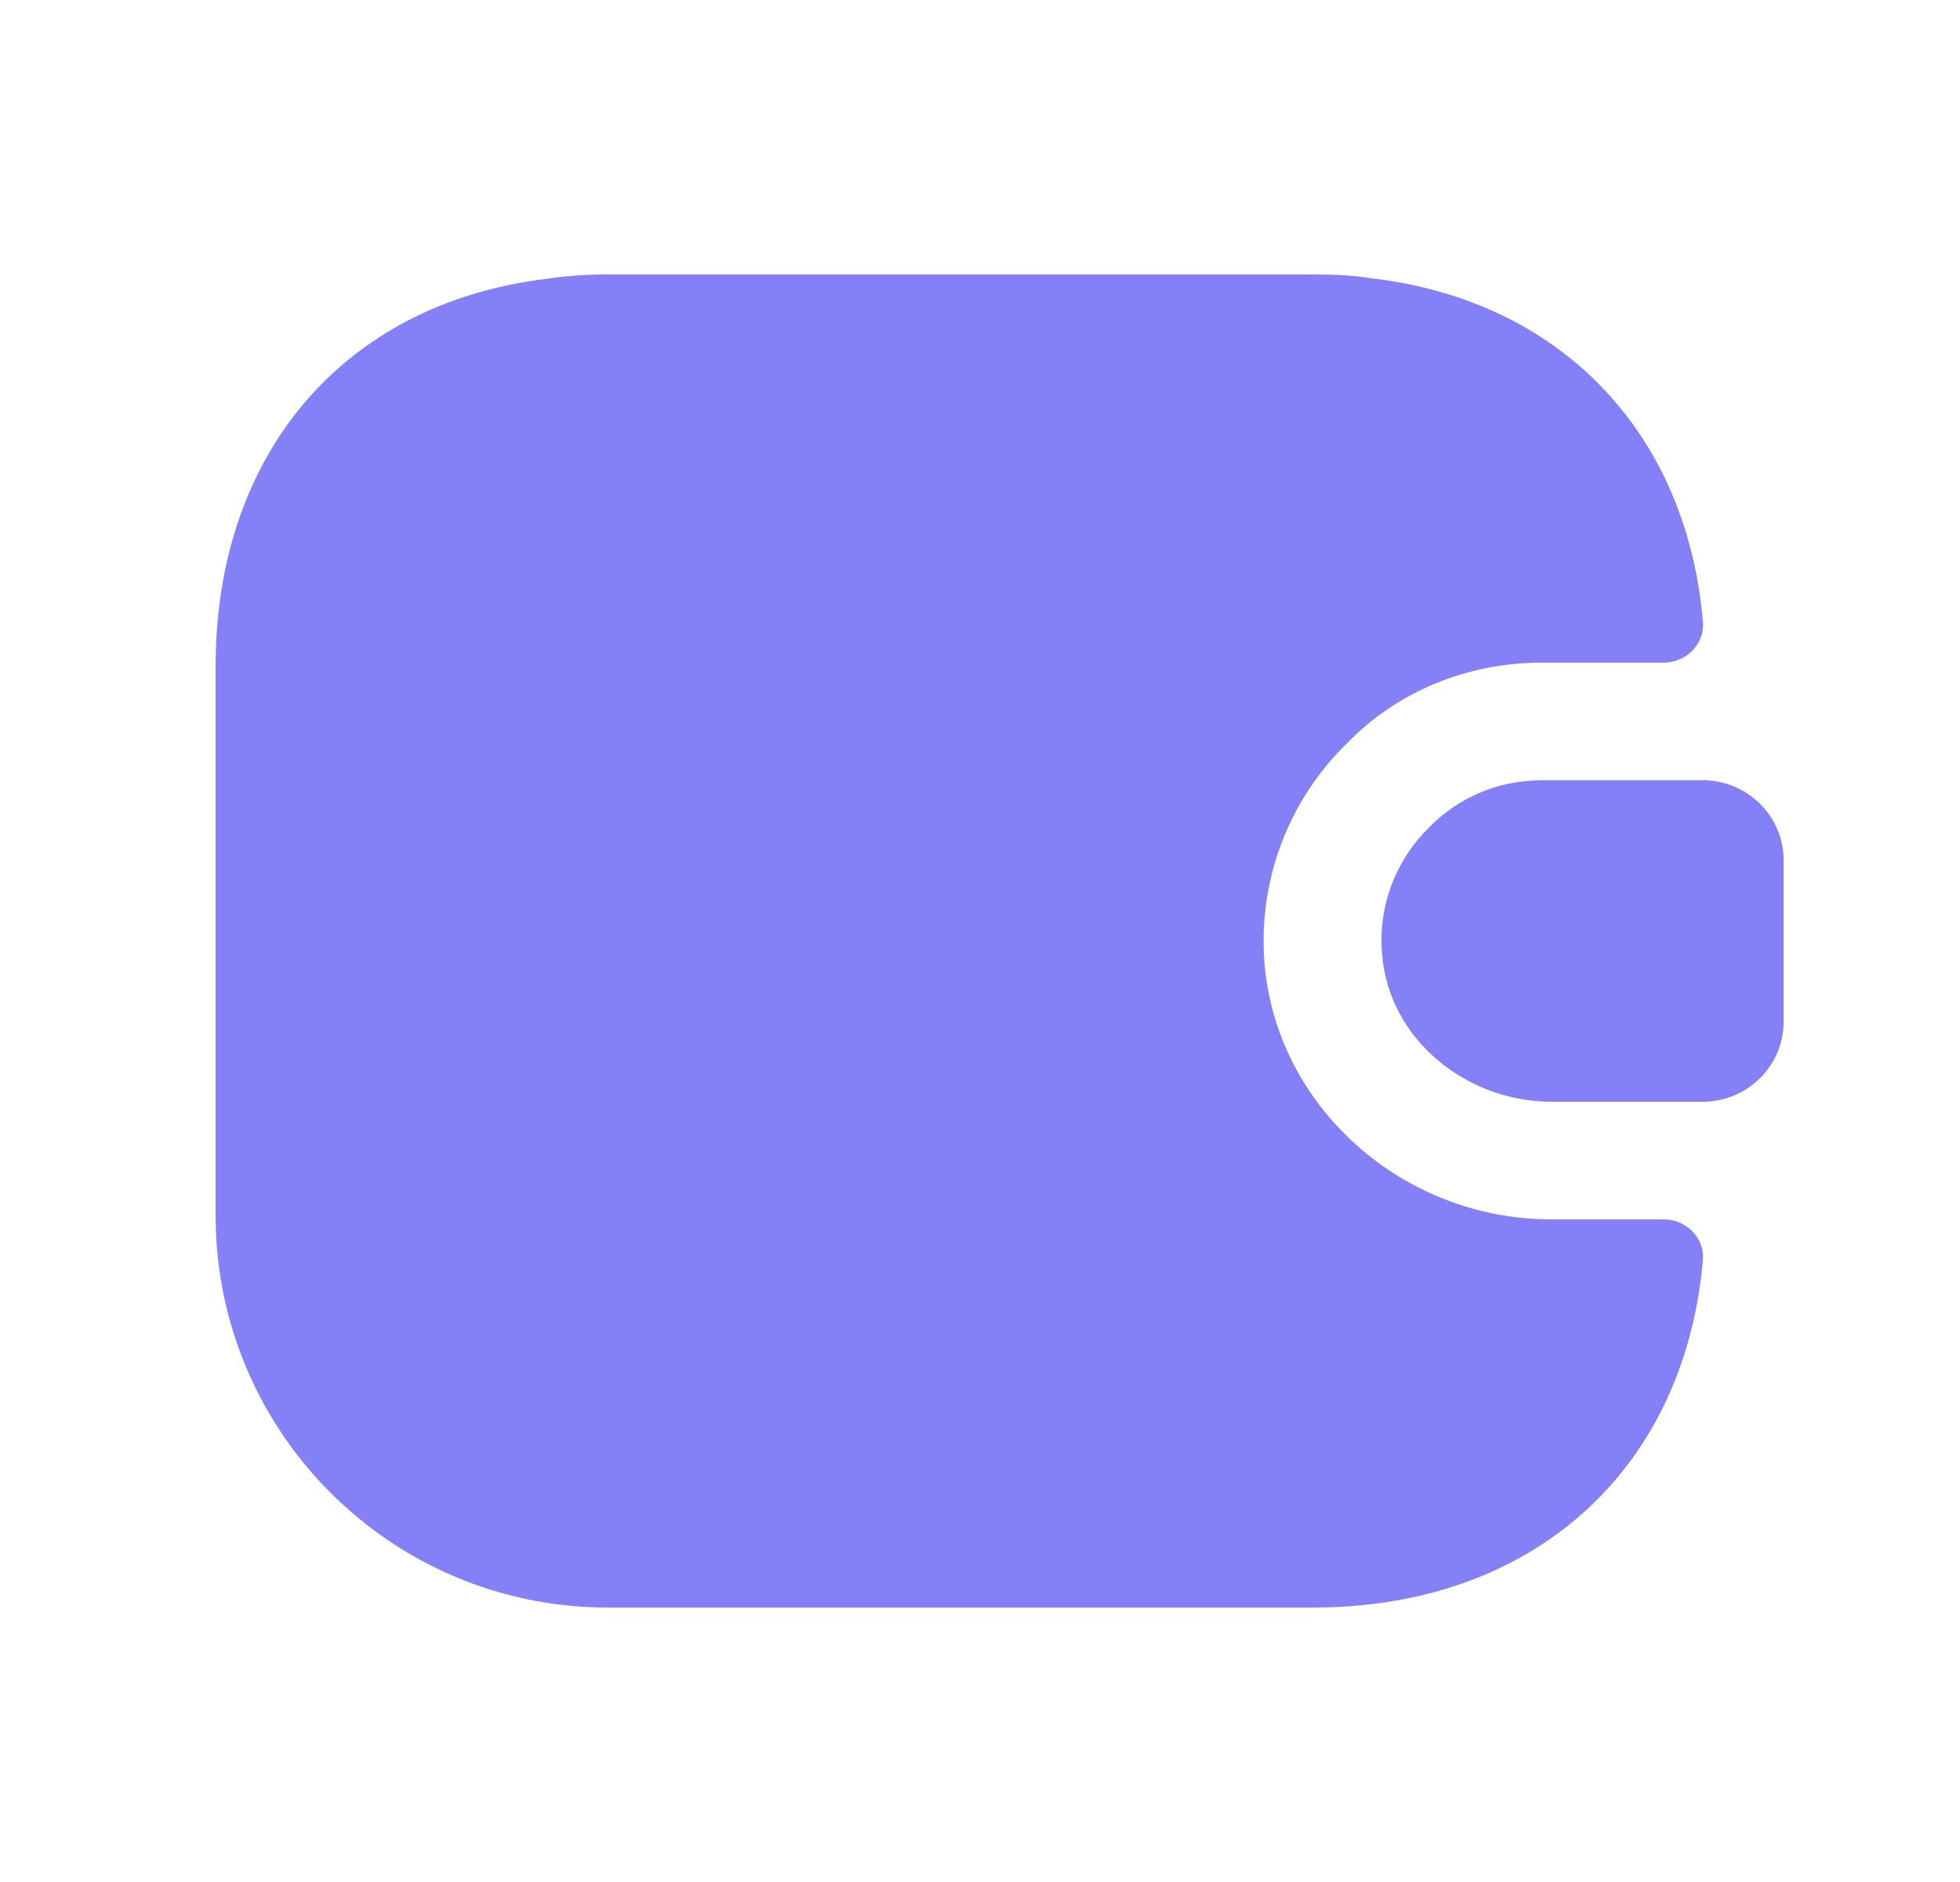
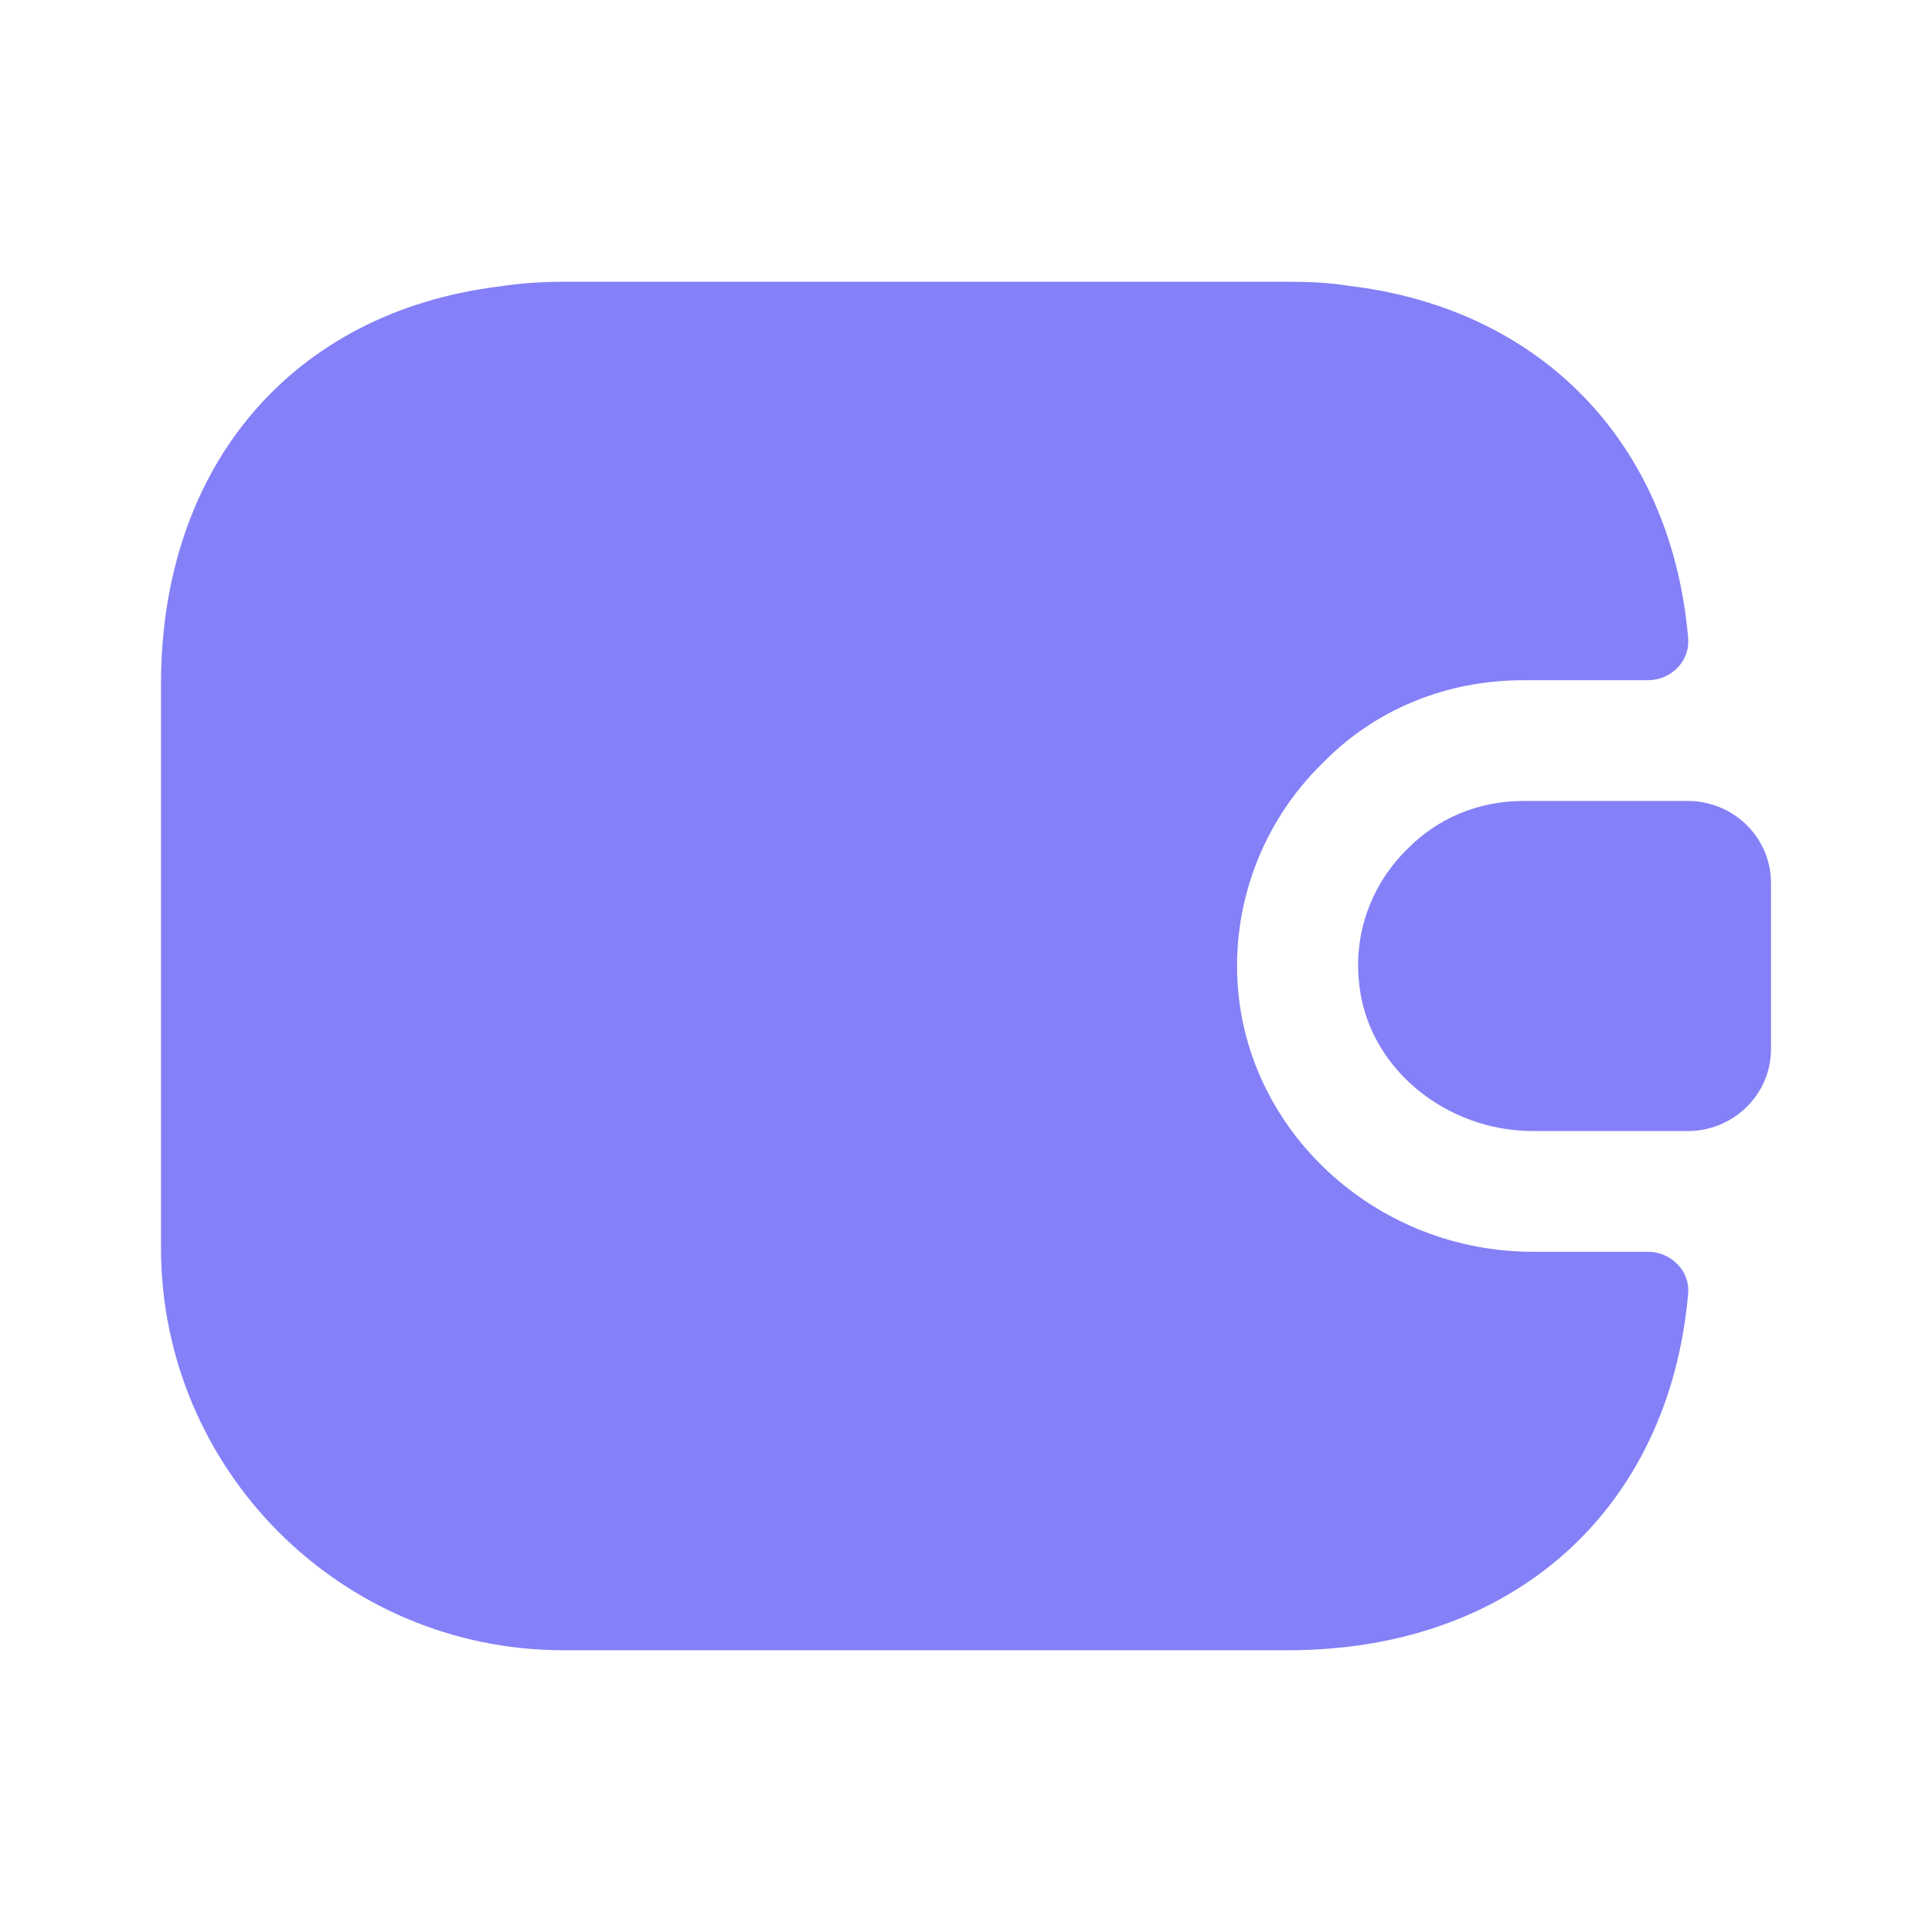
- <svg xmlns="http://www.w3.org/2000/svg" width="25" height="24" viewBox="0 0 25 24" fill="none">
-   <mask id="mask0_2115_31602" style="mask-type:alpha" maskUnits="userSpaceOnUse" x="0" y="0" width="25" height="24">
-     <path d="M21.72 16.08C21.48 18.75 19.55 20.5 16.75 20.5H7.75C4.99 20.5 2.75 18.26 2.75 15.5V8.5C2.75 5.78 4.39 3.88 6.94 3.56C7.2 3.52 7.47 3.5 7.75 3.5H16.75C17.01 3.5 17.26 3.51 17.5 3.55C19.89 3.83 21.51 5.5 21.72 7.92C21.75 8.21 21.51 8.45 21.22 8.45H19.67C18.71 8.45 17.82 8.82 17.18 9.48C16.42 10.22 16.04 11.26 16.13 12.3C16.29 14.12 17.89 15.55 19.79 15.55H21.22C21.51 15.55 21.75 15.79 21.72 16.08Z" fill="#292D32" />
-     <path d="M22.75 10.97V13.03C22.75 13.58 22.31 14.03 21.75 14.05H19.79C18.71 14.05 17.72 13.26 17.63 12.18C17.57 11.55 17.81 10.96 18.23 10.55C18.6 10.17 19.11 9.95 19.67 9.95H21.75C22.31 9.97 22.75 10.42 22.75 10.97Z" fill="#292D32" />
-   </mask>
-   <g mask="url(#mask0_2115_31602)">
-     <rect x="0.75" width="24" height="24" fill="#8480F7" />
-   </g>
+ <svg xmlns="http://www.w3.org/2000/svg" width="24" height="24" viewBox="0 0 24 24" fill="none">
+   <path d="M20.97 16.08C20.73 18.75 18.8 20.5 16 20.5H7C4.24 20.5 2 18.26 2 15.5V8.5C2 5.78 3.64 3.88 6.19 3.56C6.45 3.52 6.72 3.5 7 3.5H16C16.26 3.5 16.51 3.51 16.75 3.55C19.14 3.83 20.76 5.5 20.97 7.92C21 8.21 20.76 8.45 20.47 8.45H18.92C17.96 8.45 17.07 8.82 16.43 9.48C15.67 10.22 15.29 11.26 15.38 12.3C15.54 14.12 17.14 15.55 19.04 15.55H20.47C20.76 15.55 21 15.79 20.97 16.08Z" fill="#8480F7" />
+   <path d="M22 10.97V13.03C22 13.58 21.56 14.03 21 14.05H19.04C17.96 14.05 16.97 13.26 16.88 12.18C16.82 11.55 17.06 10.96 17.48 10.55C17.85 10.17 18.36 9.95 18.92 9.95H21C21.56 9.97 22 10.42 22 10.97Z" fill="#8480F7" />
</svg>
